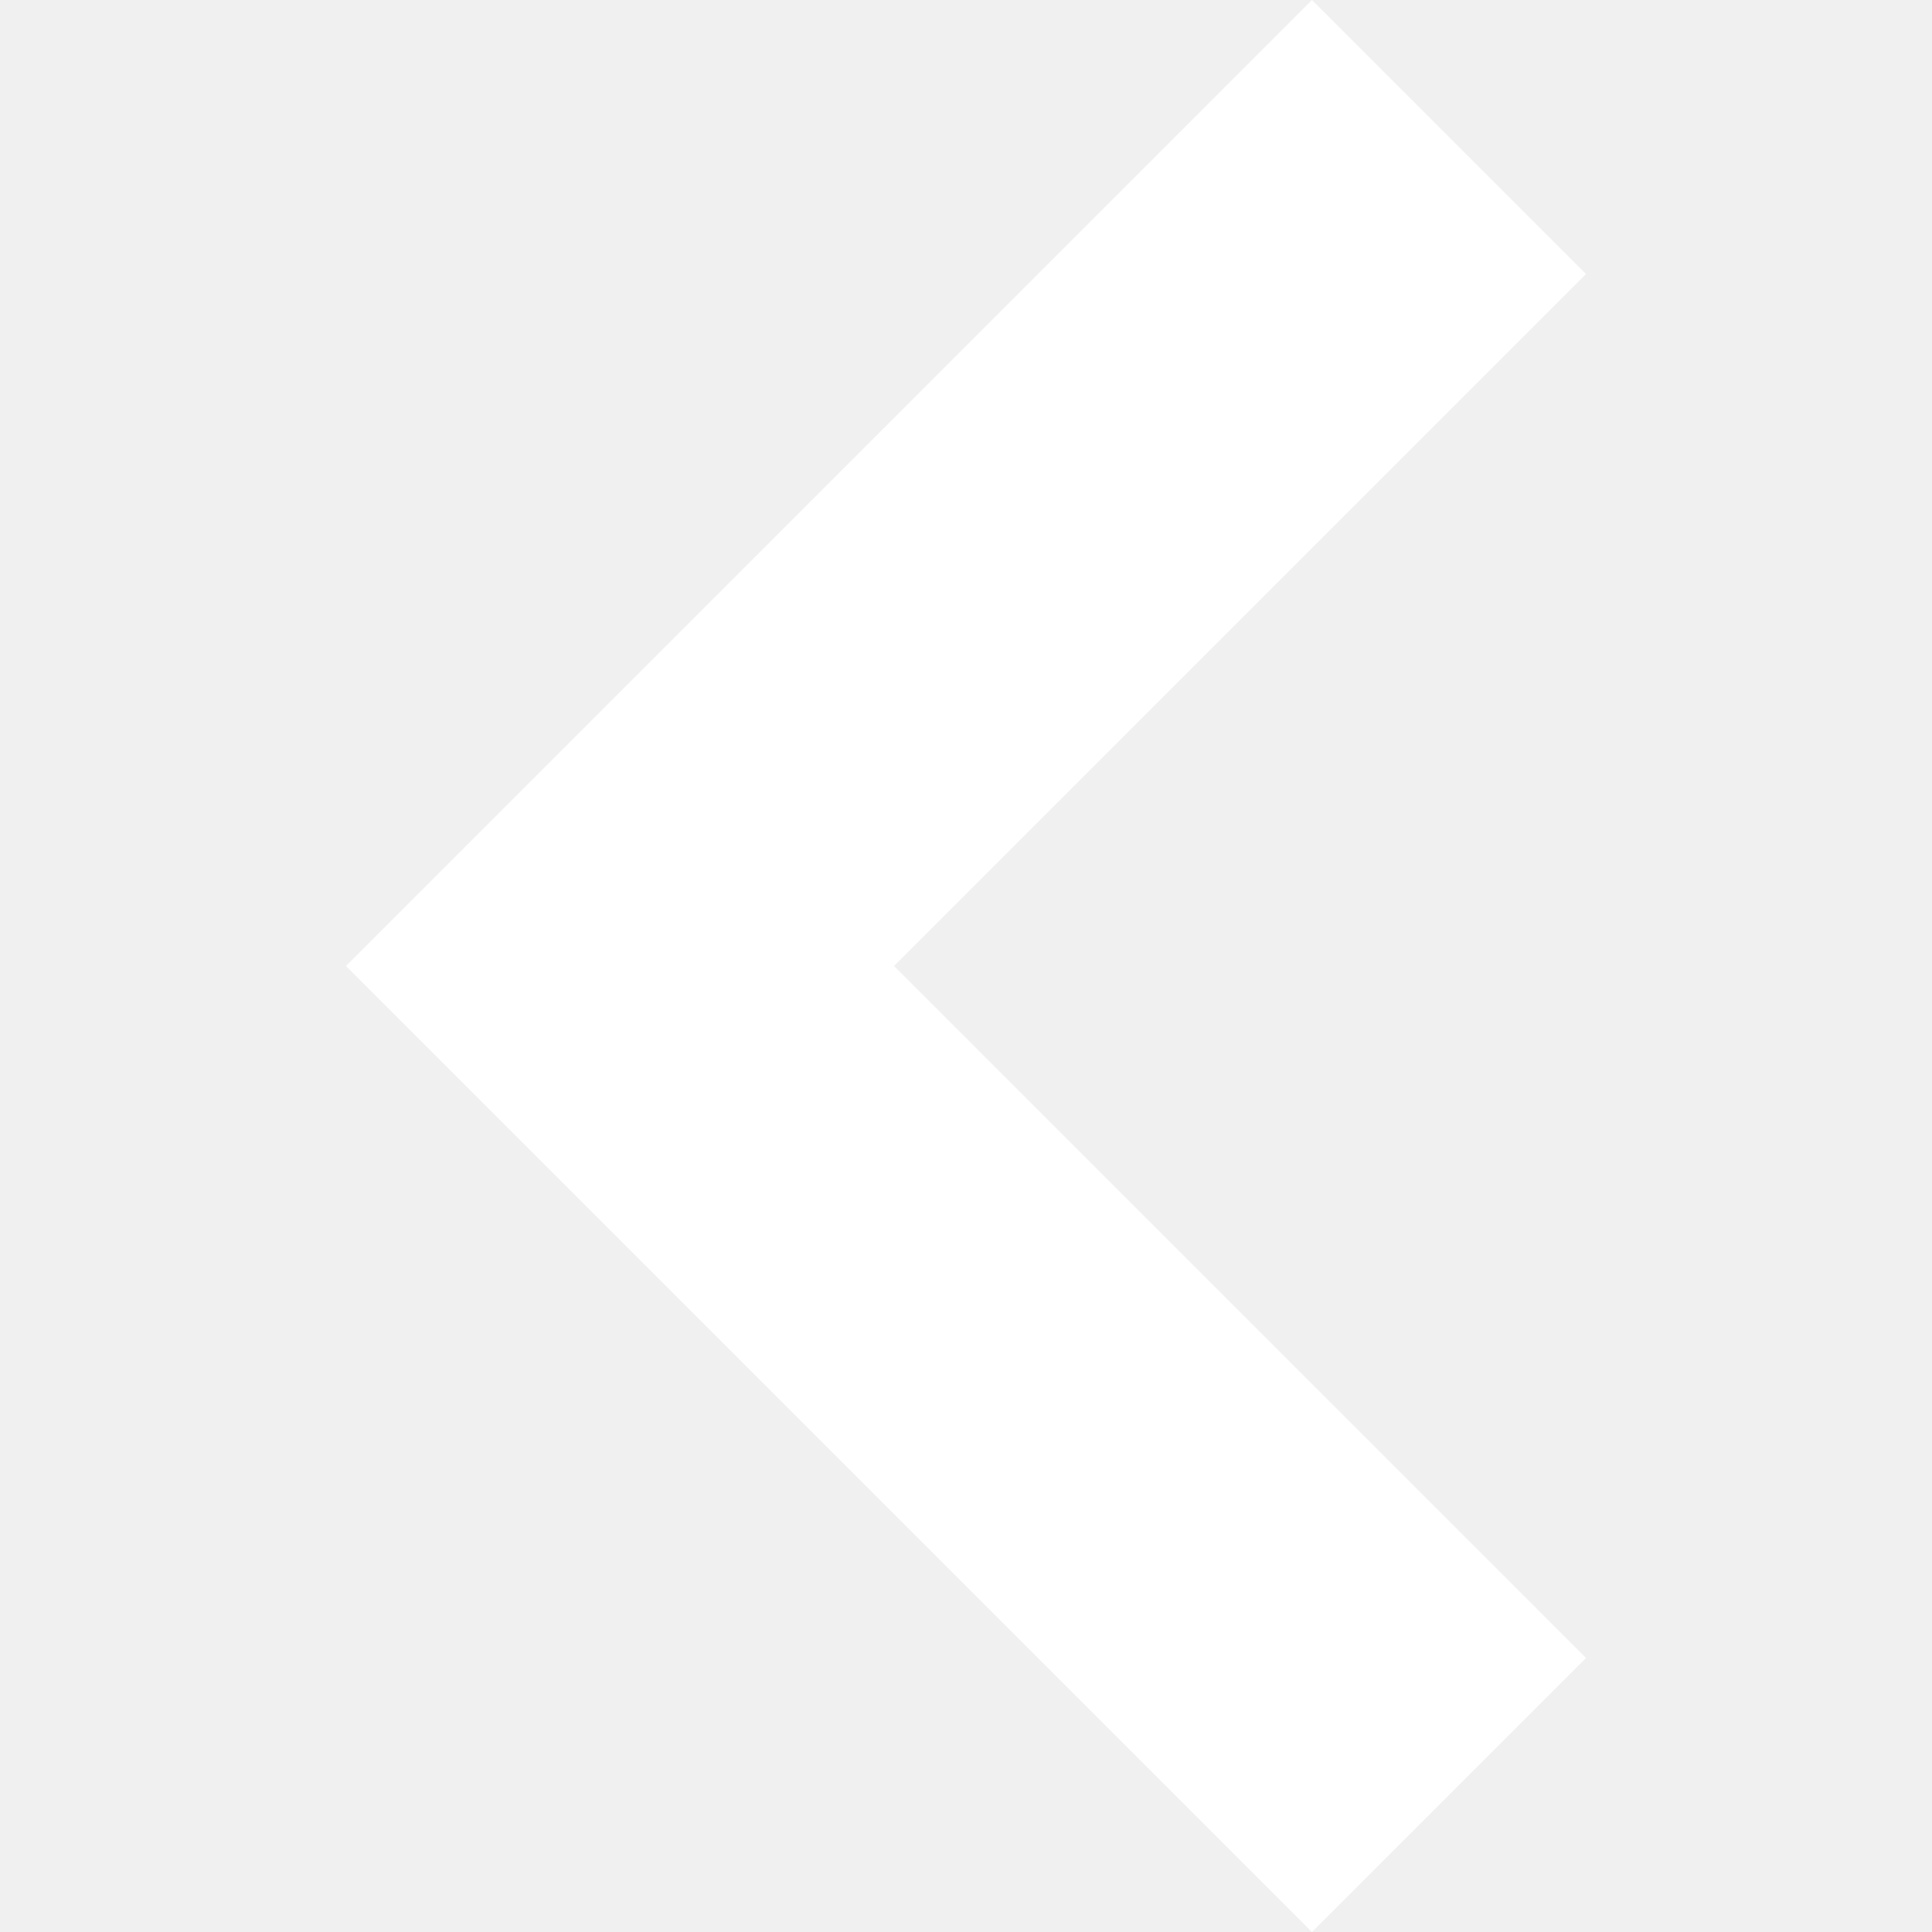
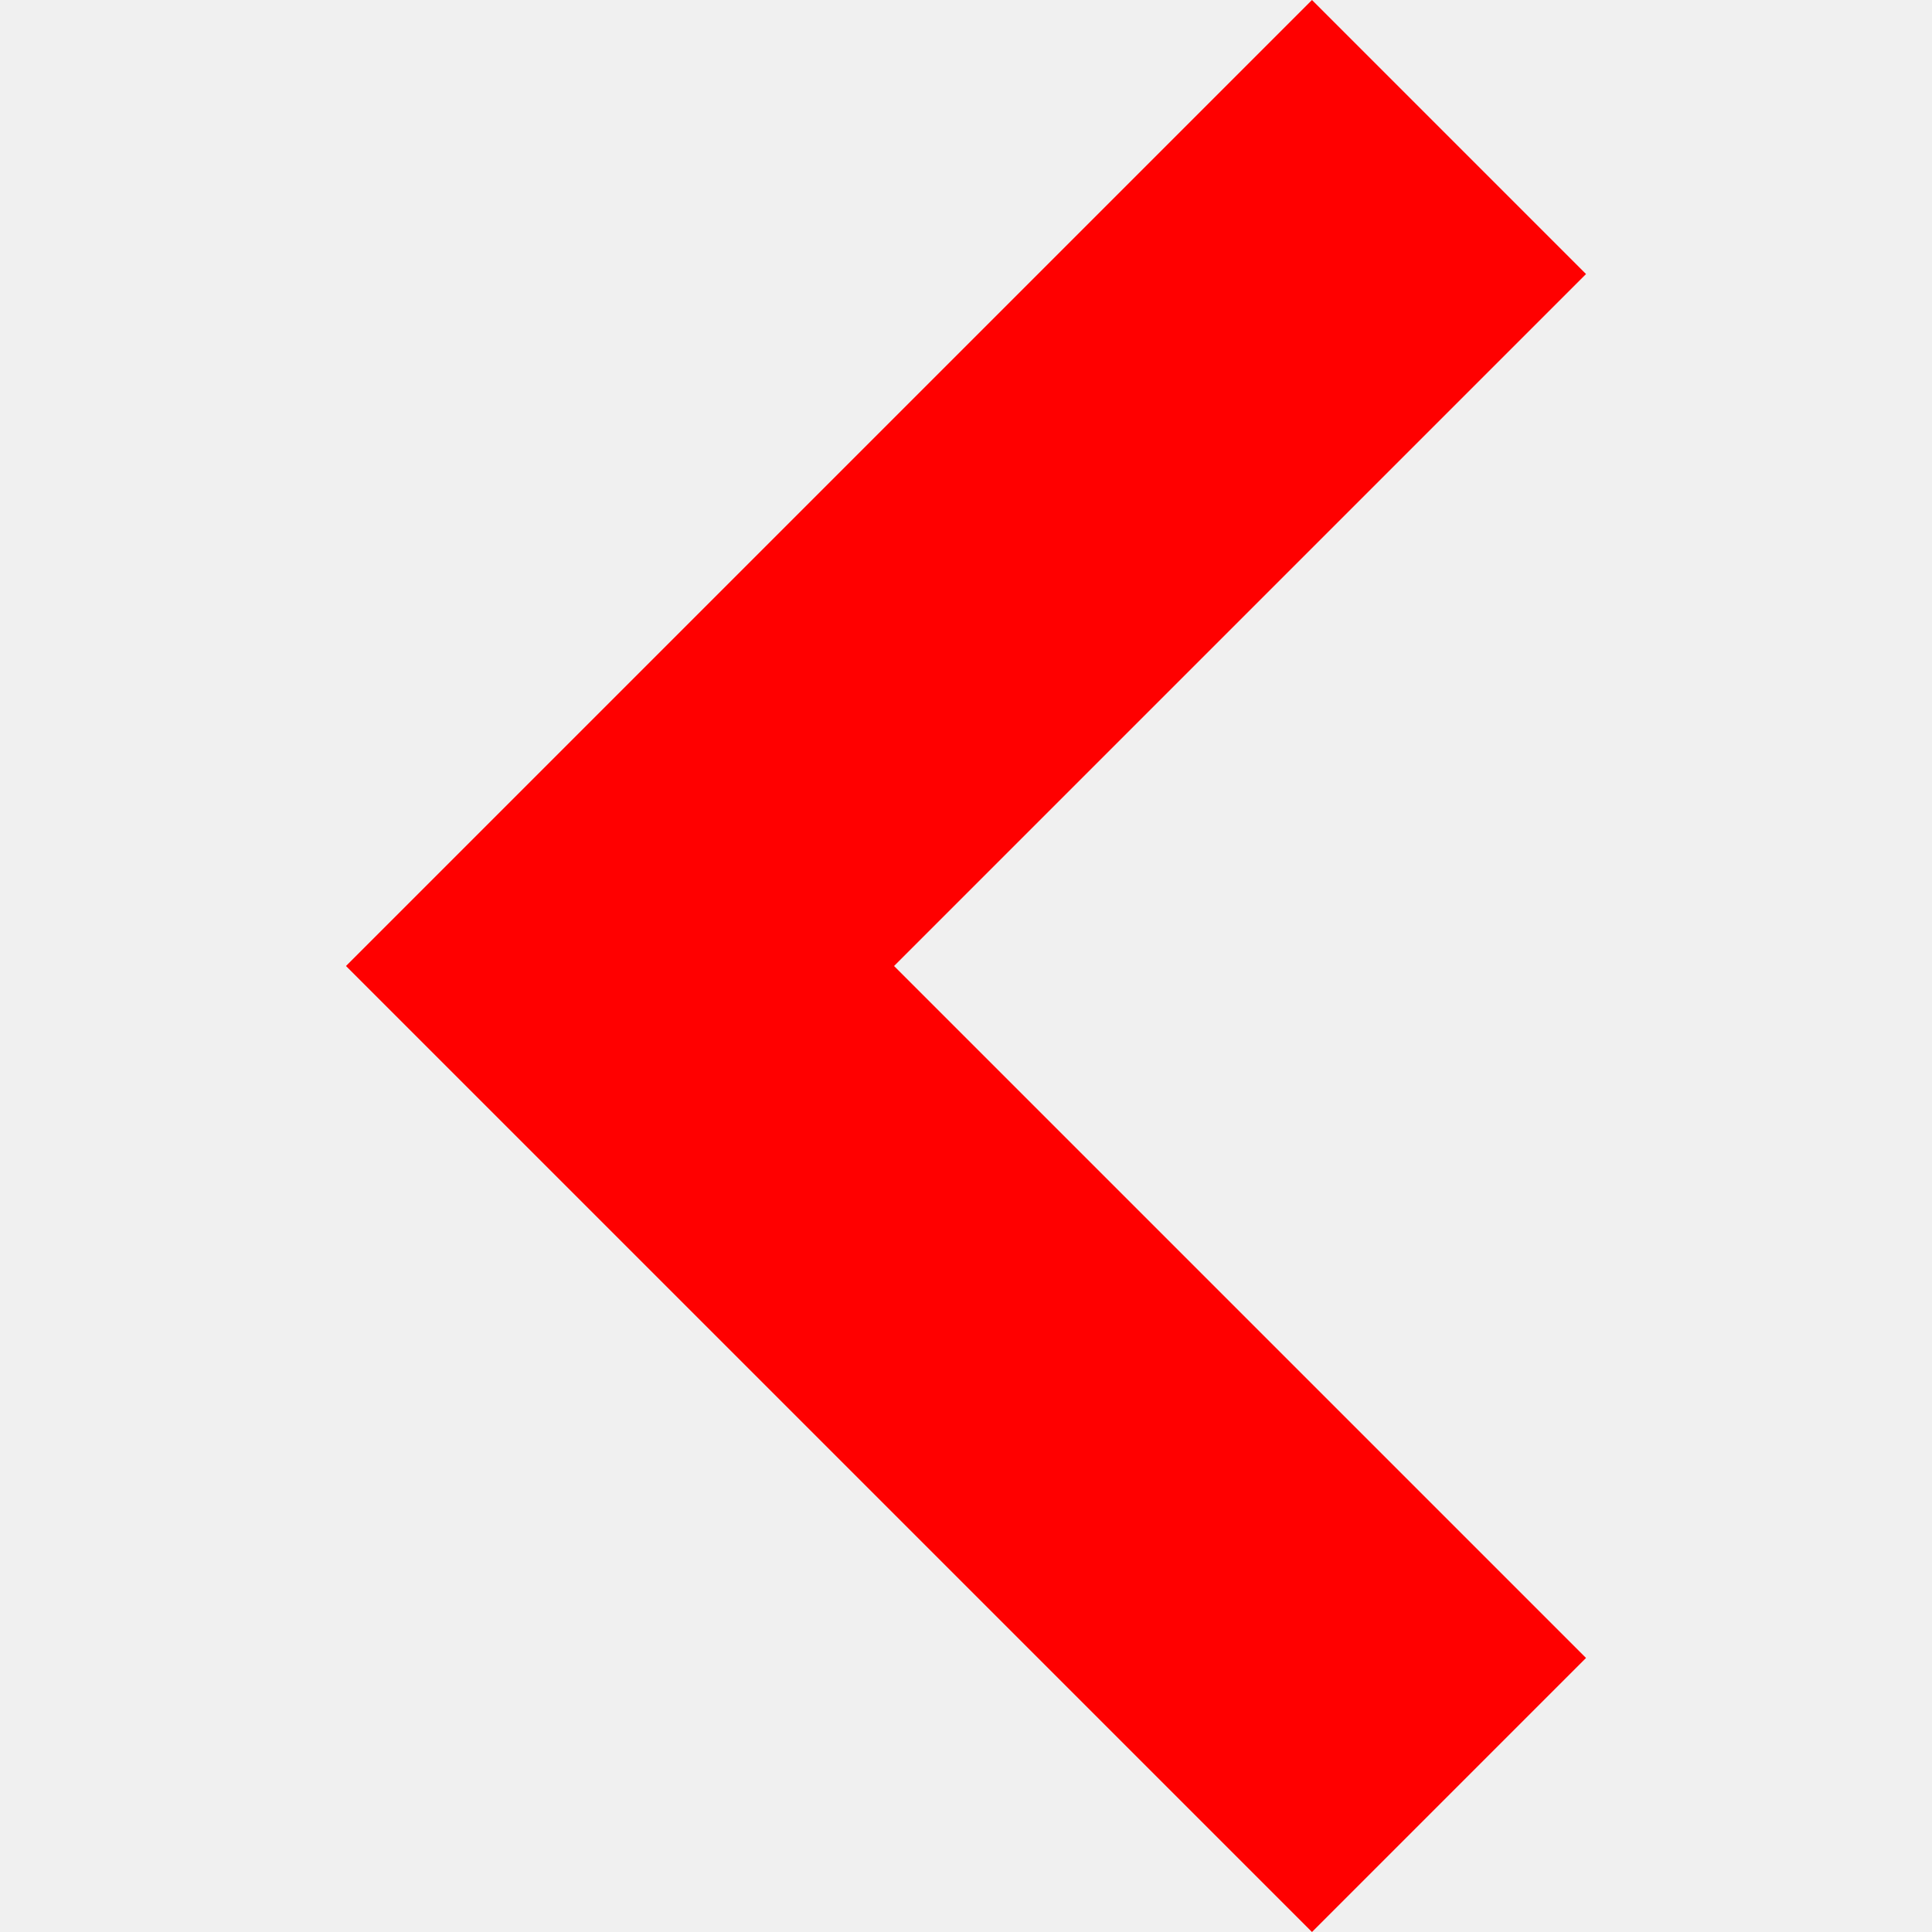
- <svg xmlns="http://www.w3.org/2000/svg" version="1.1" id="Capa_1" x="0px" y="0px" width="40px" height="40px" viewBox="0 0 199.404 199.404" style="enable-background:new 0 0 199.404 199.404;" xml:space="preserve">
-   <defs id="defs3886" />
-   <g id="g3851">
-     <polygon points="135.412,0 35.709,99.702 135.412,199.404 163.695,171.119 92.277,99.702 163.695,28.285  " id="polygon3849" style="fill:#ffffff" />
+ <svg xmlns="http://www.w3.org/2000/svg" x="0px" y="0px" width="40px" height="40px" viewBox="0 0 199.404 199.404">
+   <g>
+     <polygon points="135.412,0 35.709,99.702 135.412,199.404 163.695,171.119 92.277,99.702 163.695,28.285" fill="red" />
  </g>
-   <g id="g3853">
- </g>
-   <g id="g3855">
- </g>
-   <g id="g3857">
- </g>
-   <g id="g3859">
- </g>
-   <g id="g3861">
- </g>
-   <g id="g3863">
- </g>
-   <g id="g3865">
- </g>
-   <g id="g3867">
- </g>
-   <g id="g3869">
- </g>
-   <g id="g3871">
- </g>
-   <g id="g3873">
- </g>
-   <g id="g3875">
- </g>
-   <g id="g3877">
- </g>
-   <g id="g3879">
- </g>
-   <g id="g3881">
- </g>
</svg>
